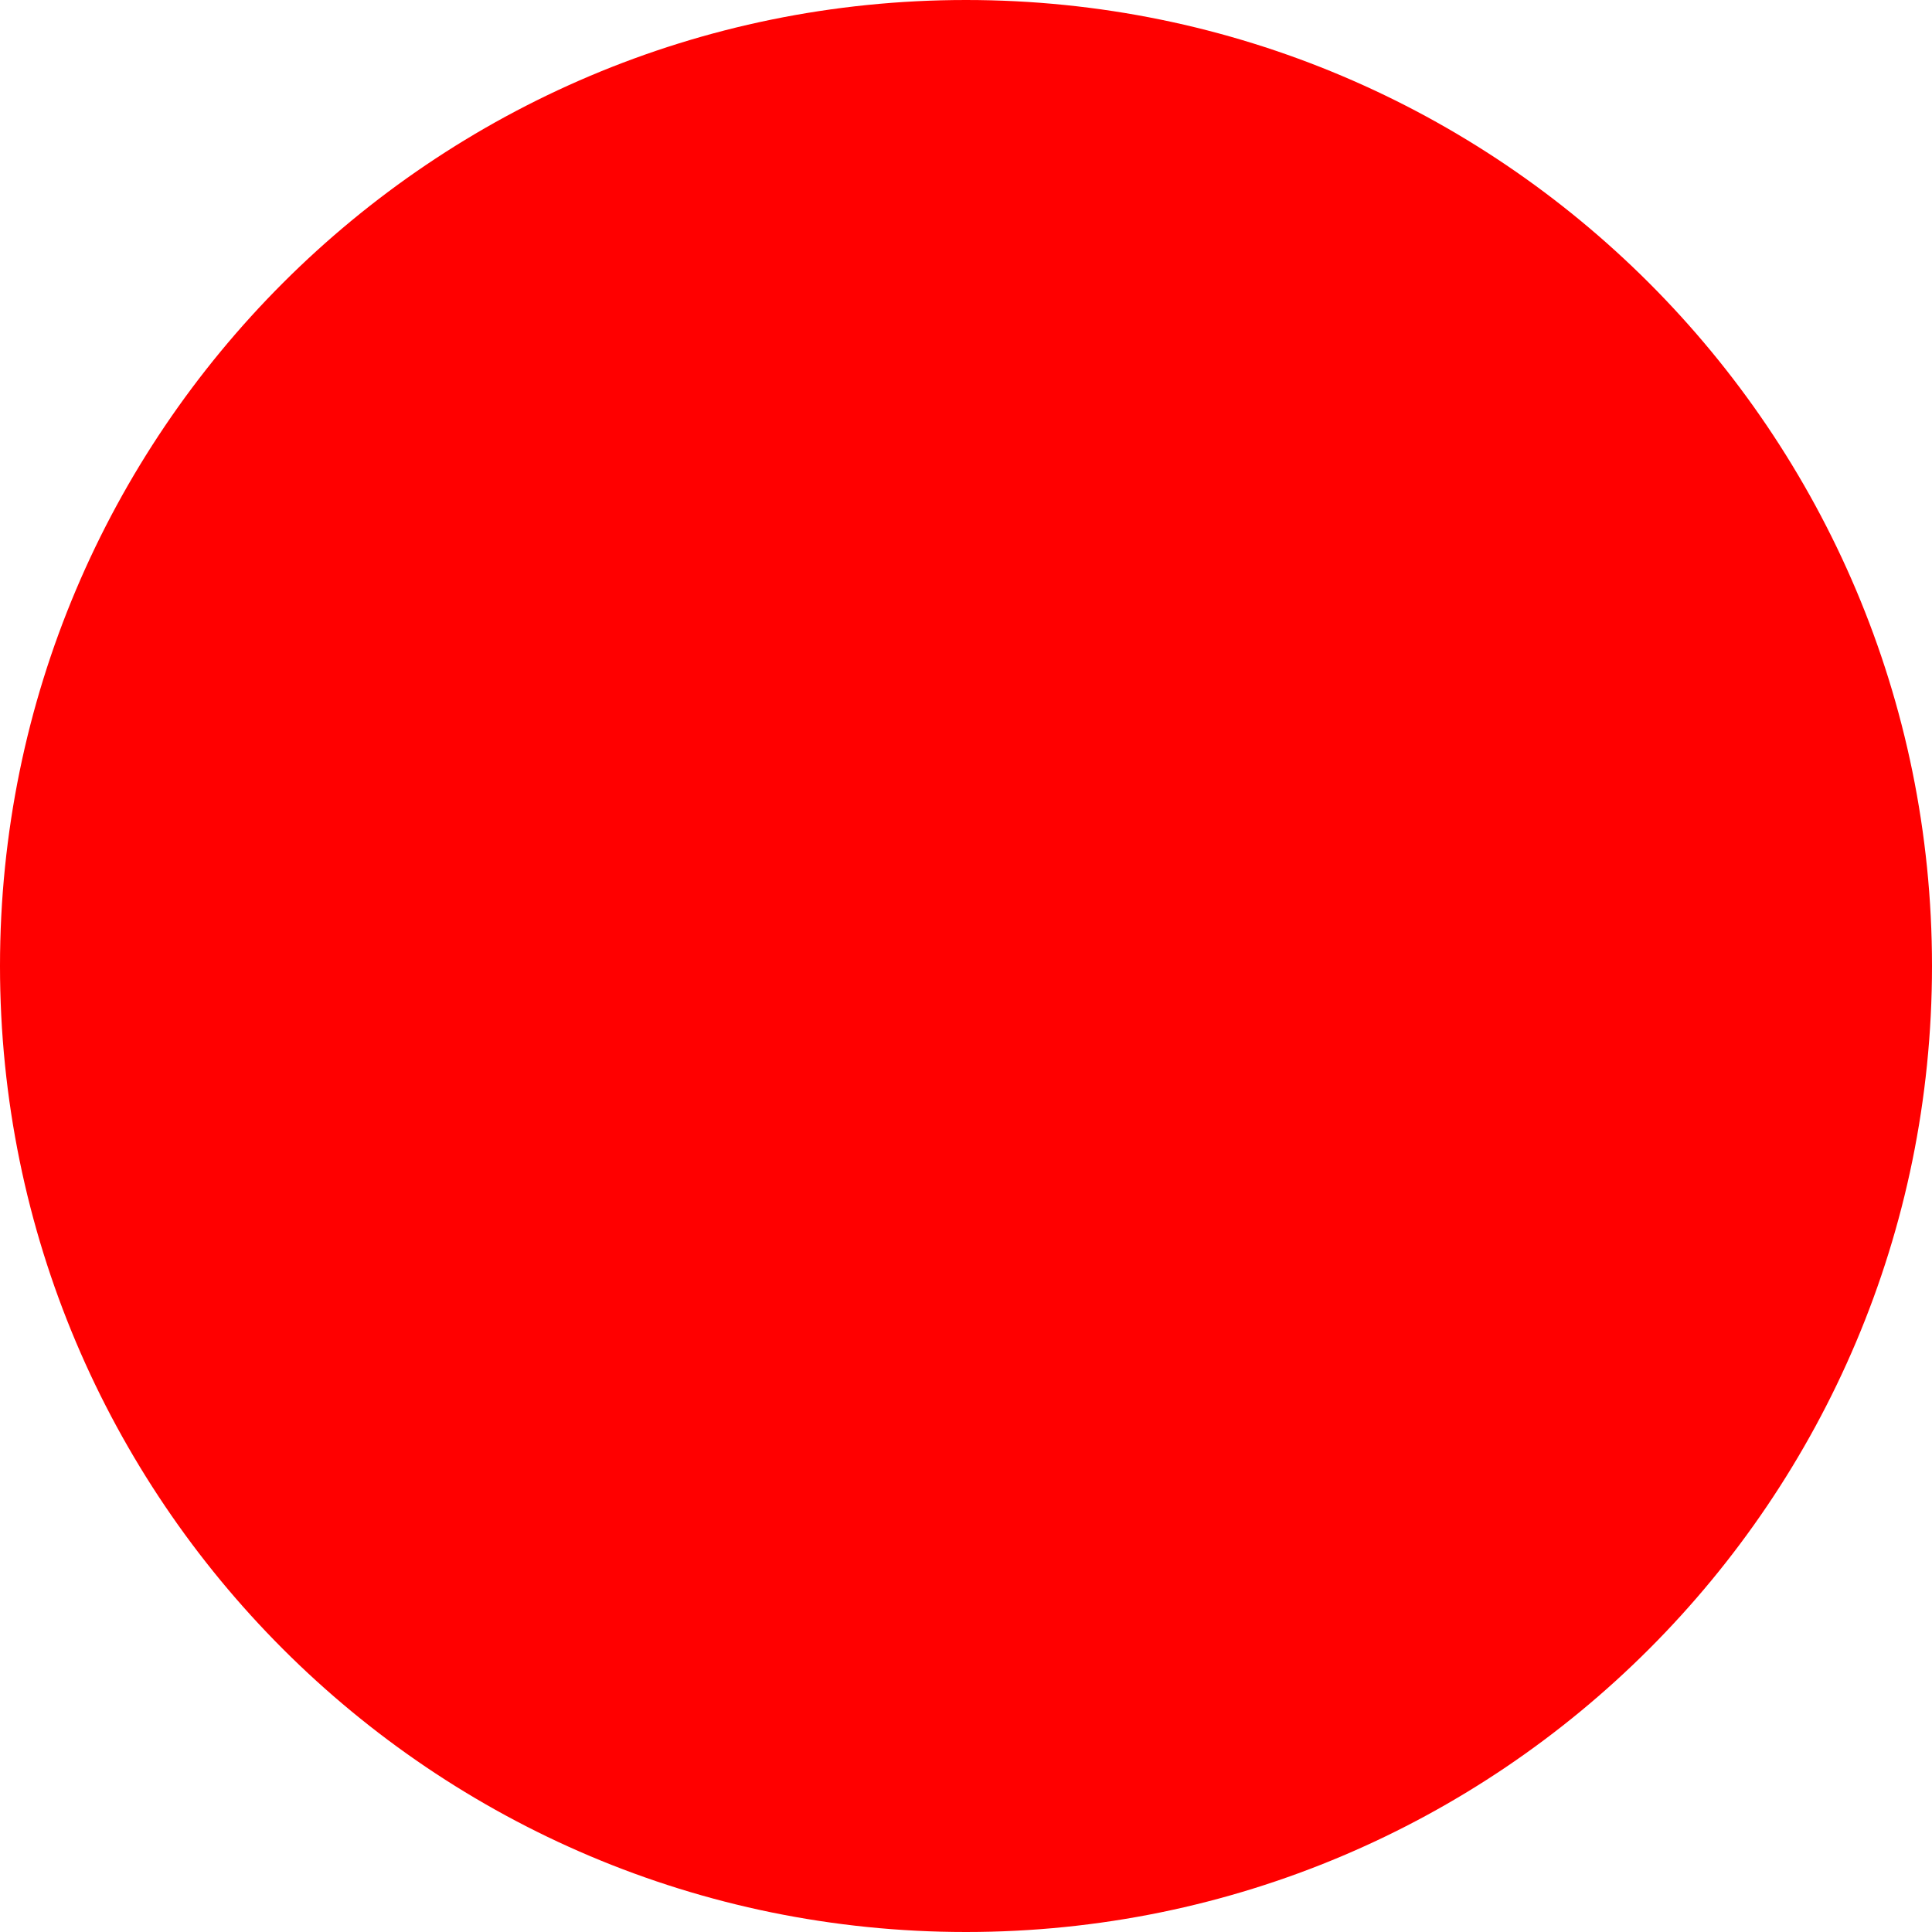
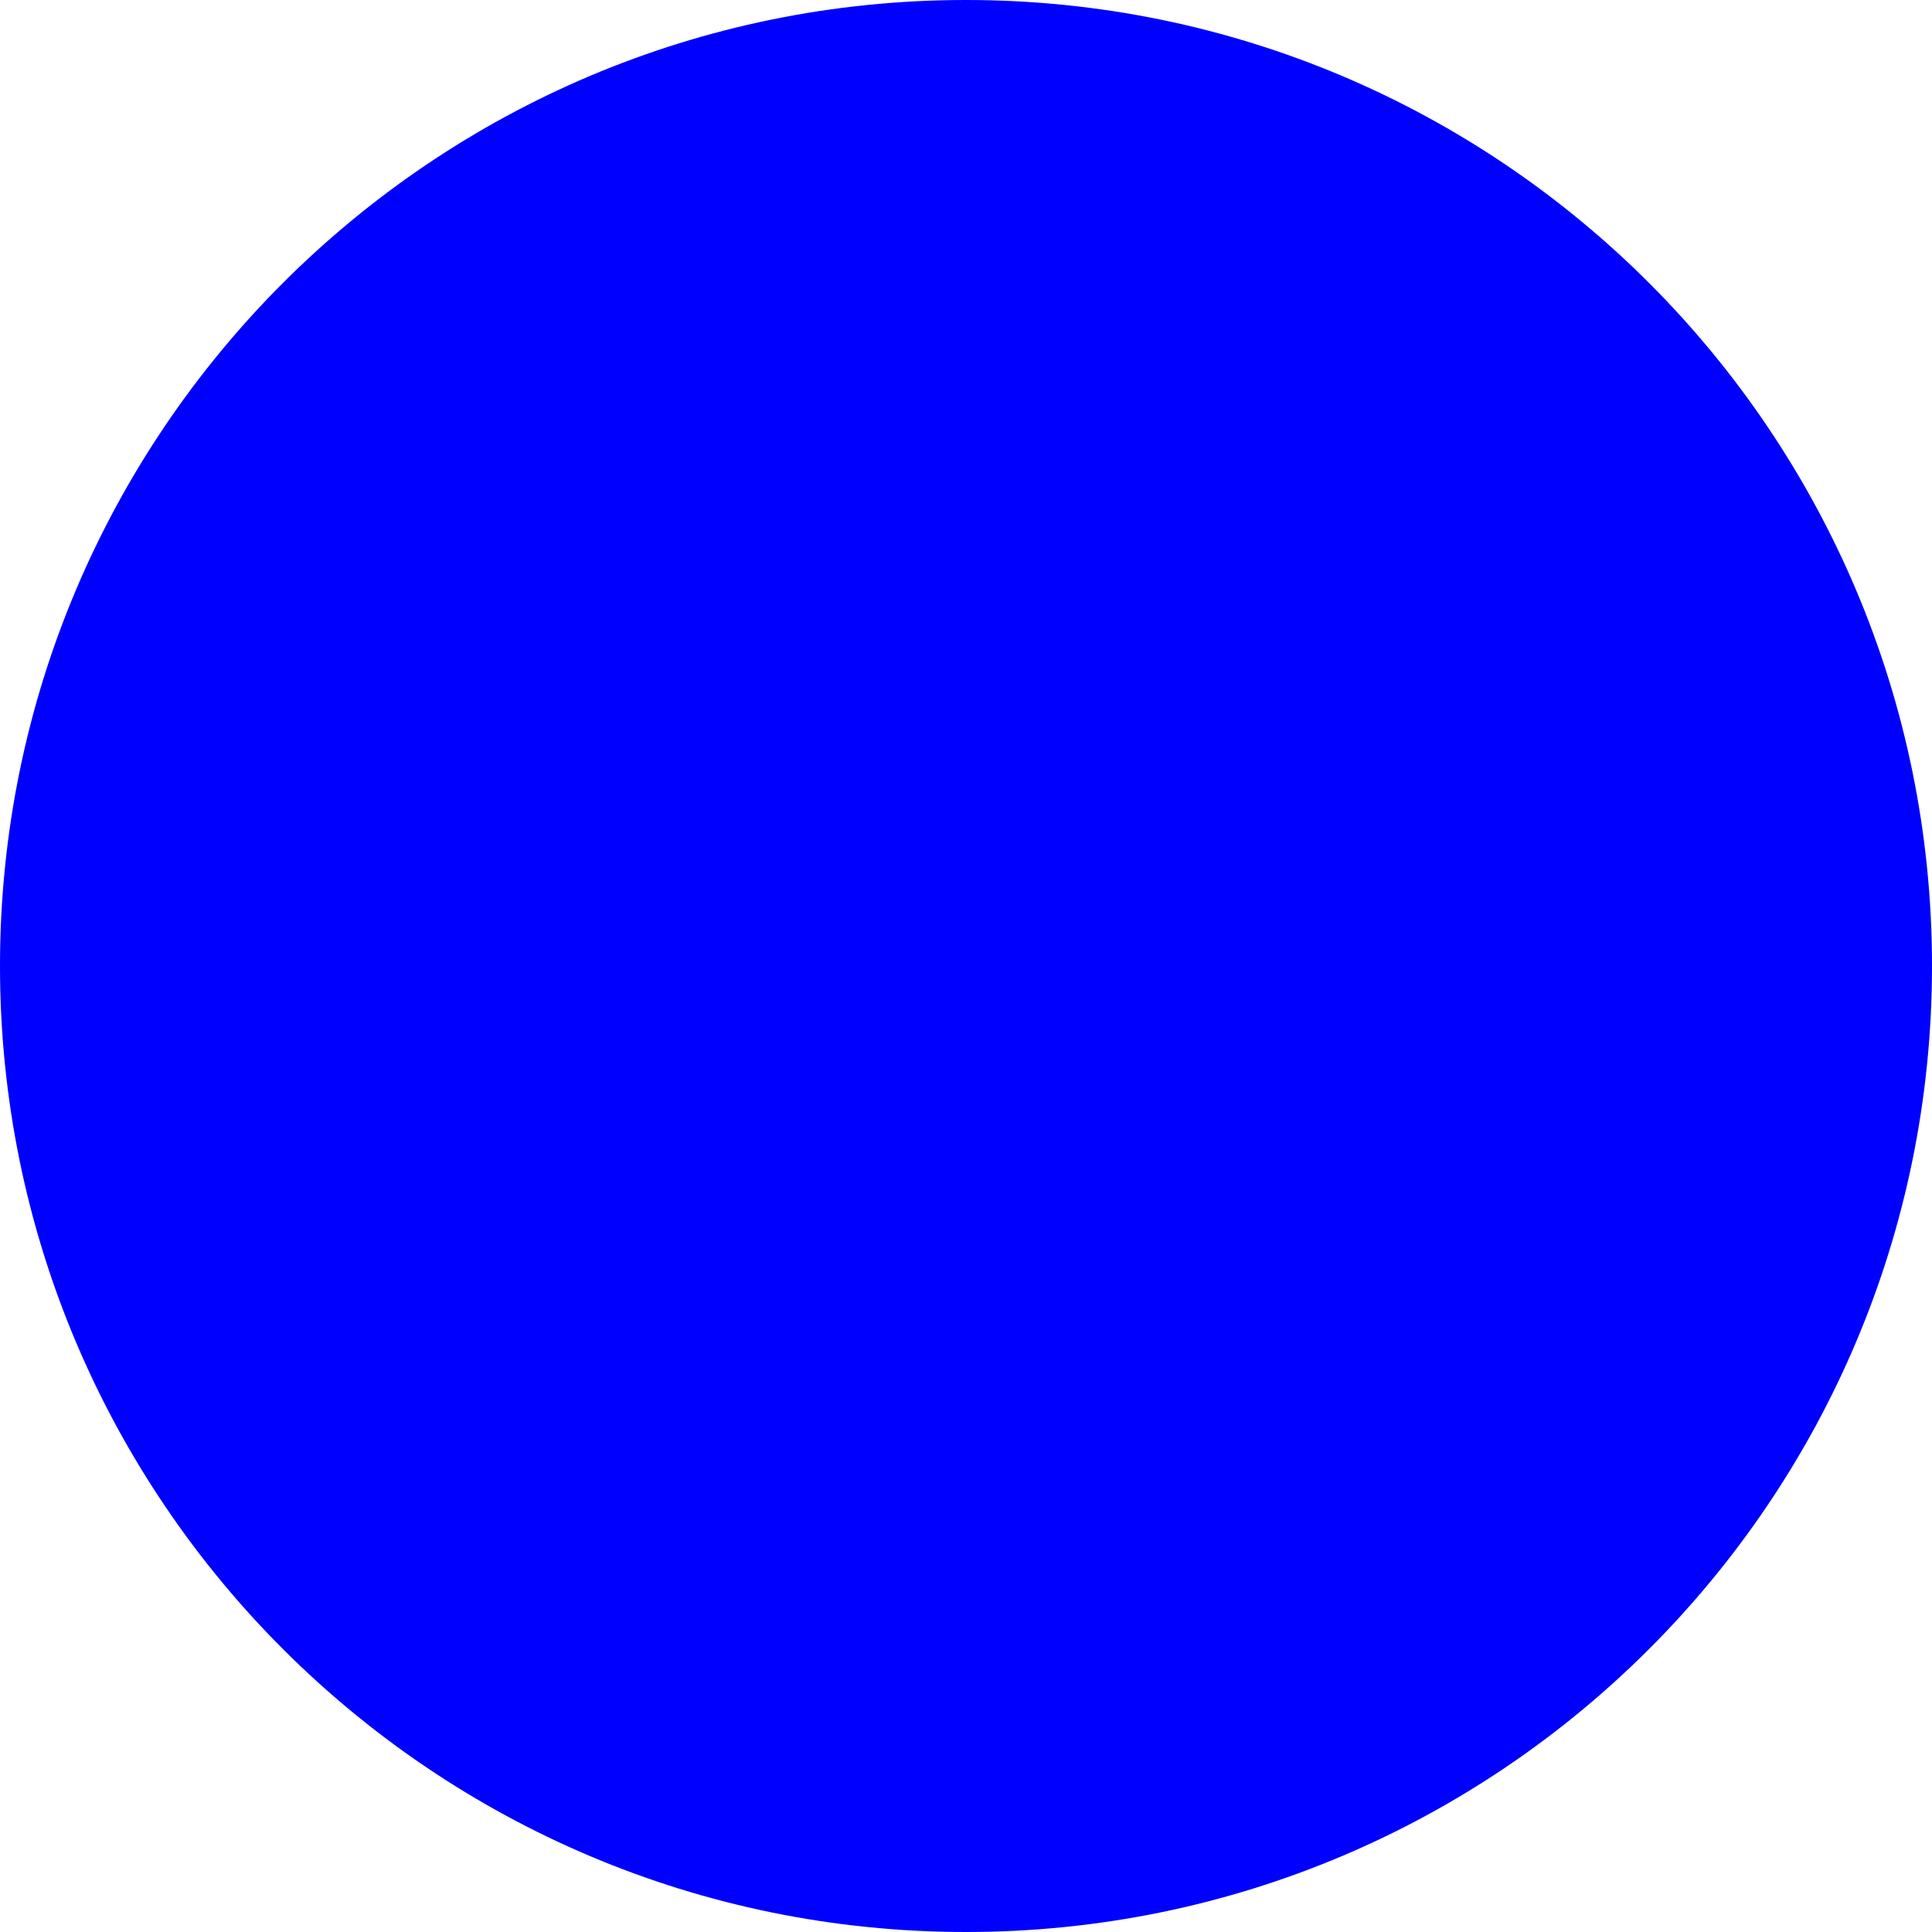
<svg xmlns="http://www.w3.org/2000/svg" width="80pt" height="80pt" viewBox="0 0 80 80" version="1.1">
-   <g id="surface427">
-     <path style=" stroke:none;fill-rule:evenodd;fill:rgb(100%,0%,0%);fill-opacity:1;" d="M 80 40 C 80 62.09 62.09 80 40 80 C 17.91 80 0 62.09 0 40 C 0 17.91 17.91 0 40 0 C 62.09 0 80 17.91 80 40 Z M 80 40 " />
+   <g id="surface433">
+     <path style=" stroke:none;fill-rule:evenodd;fill:rgb(0%,0%,100%);fill-opacity:1;" d="M 80 40 C 80 62.09 62.09 80 40 80 C 17.91 80 0 62.09 0 40 C 0 17.91 17.91 0 40 0 C 62.09 0 80 17.91 80 40 Z M 80 40 " />
  </g>
</svg>
